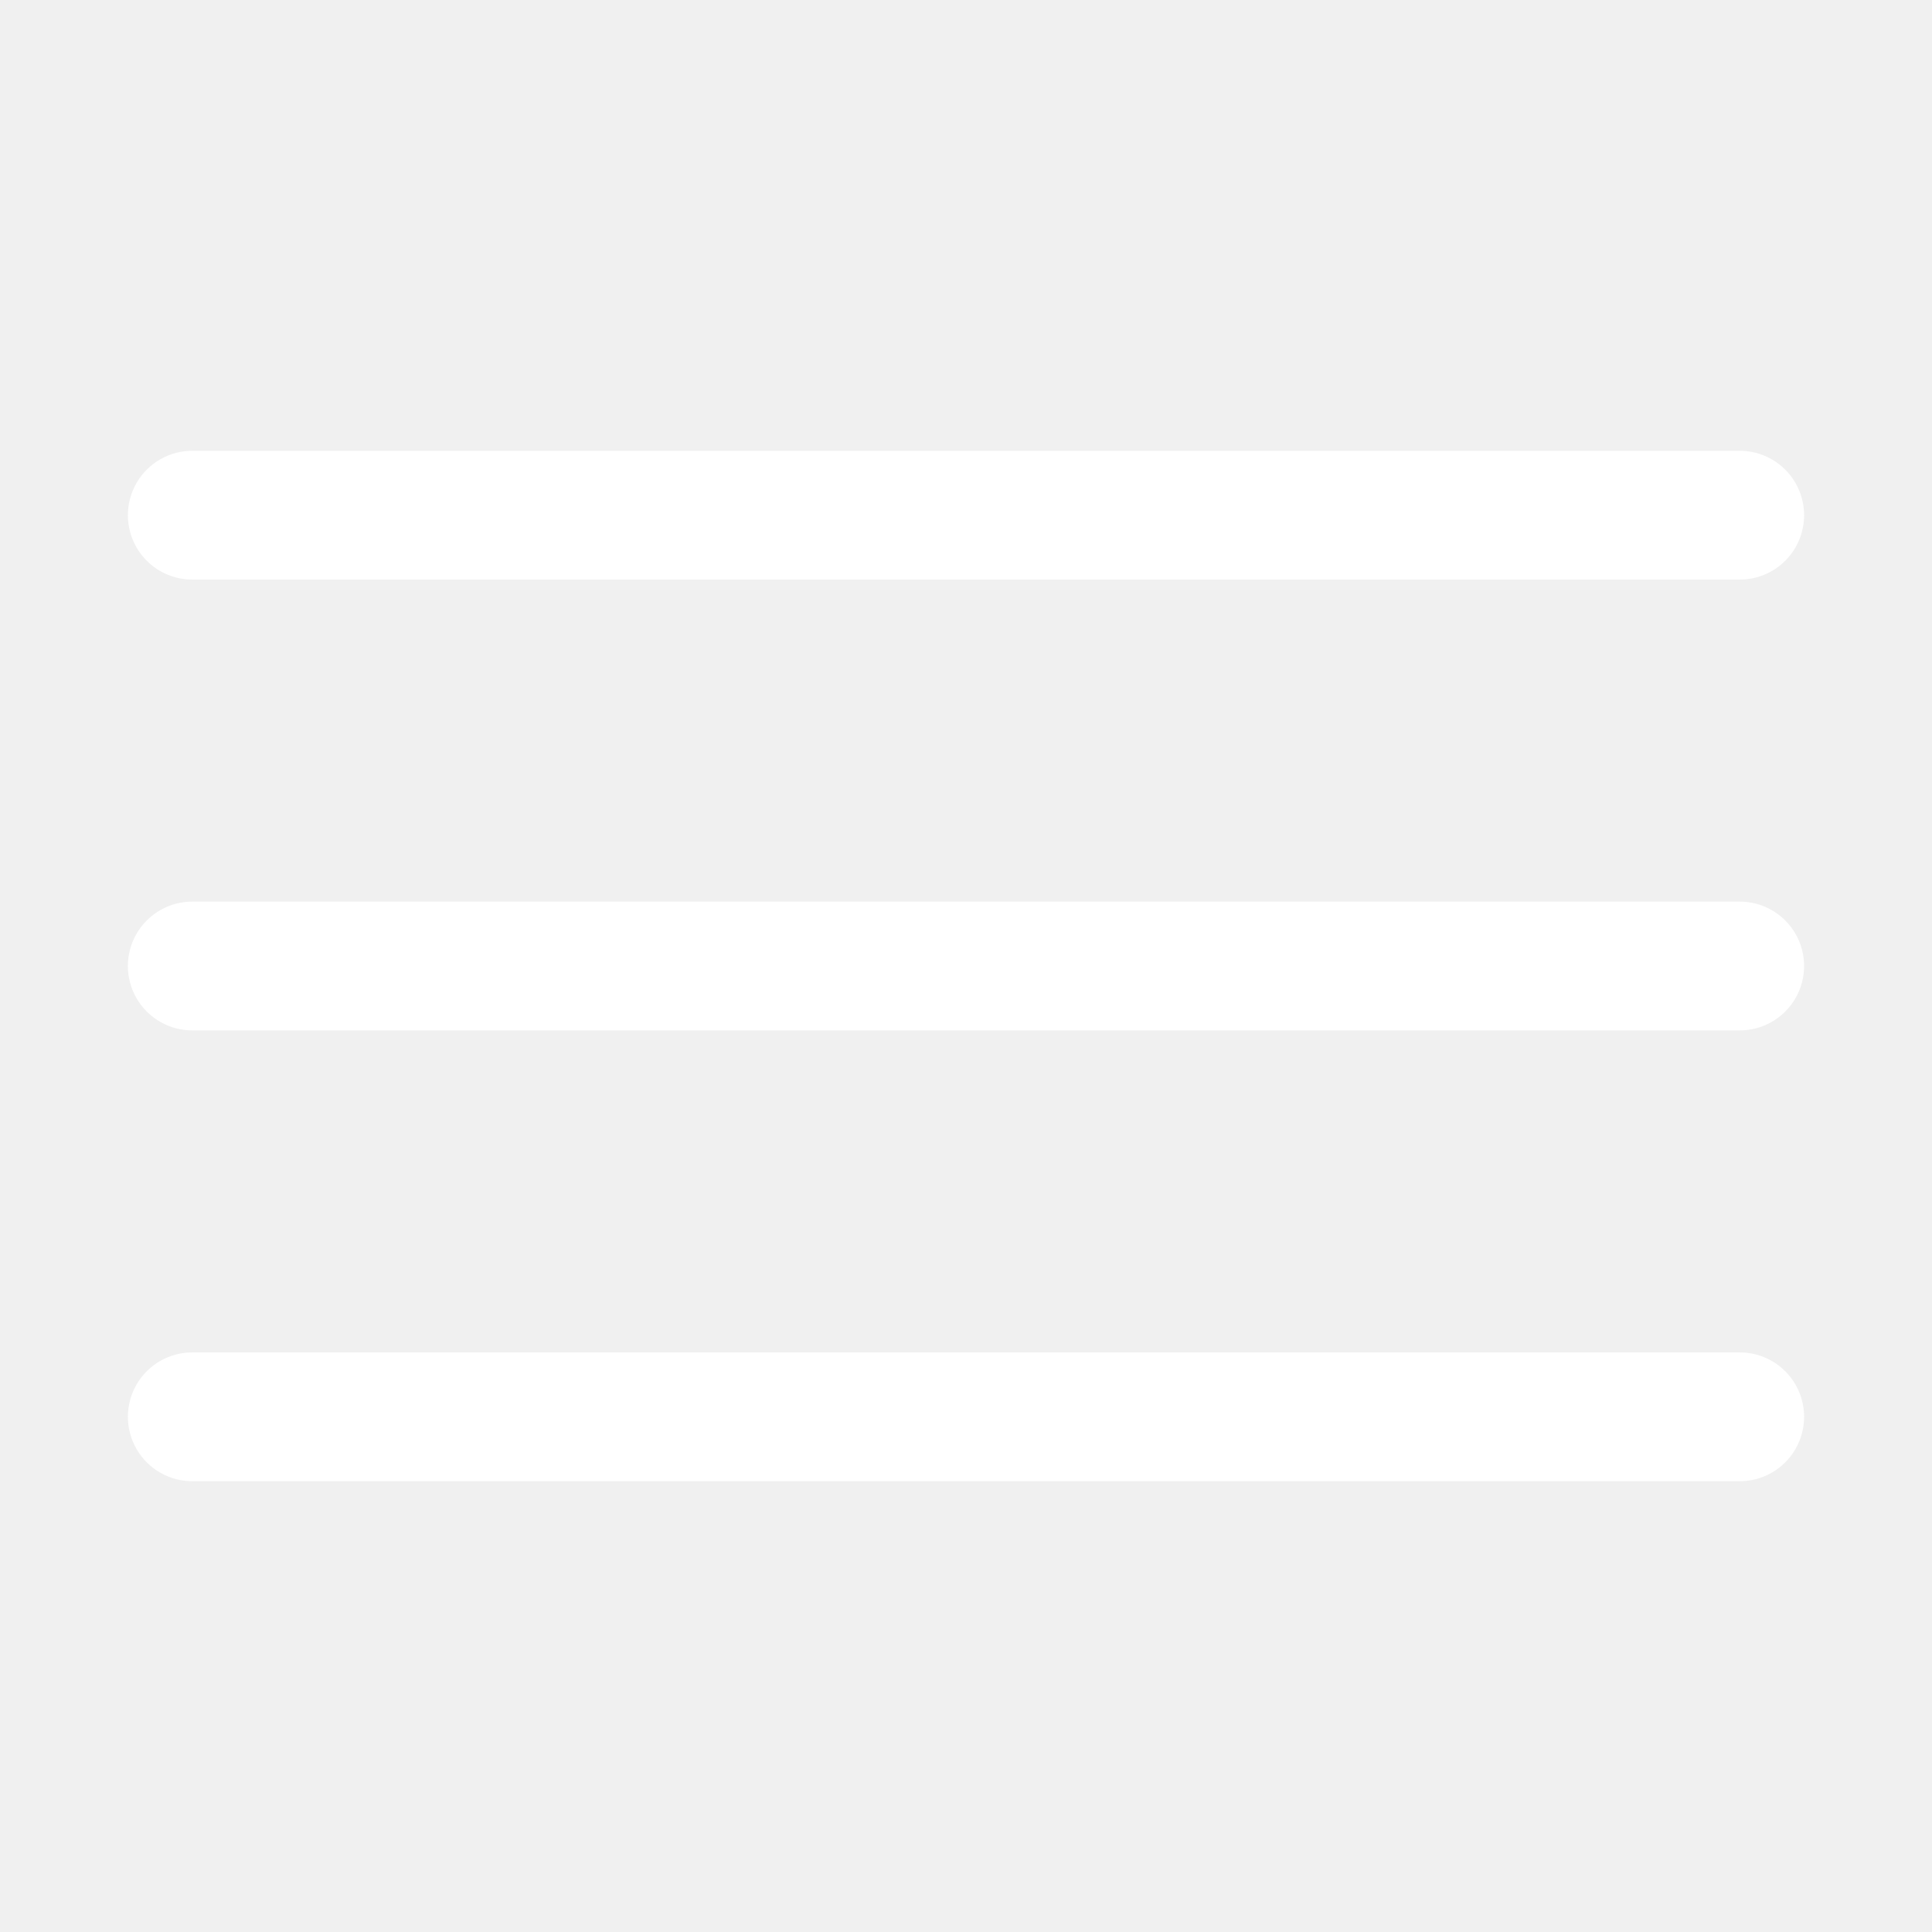
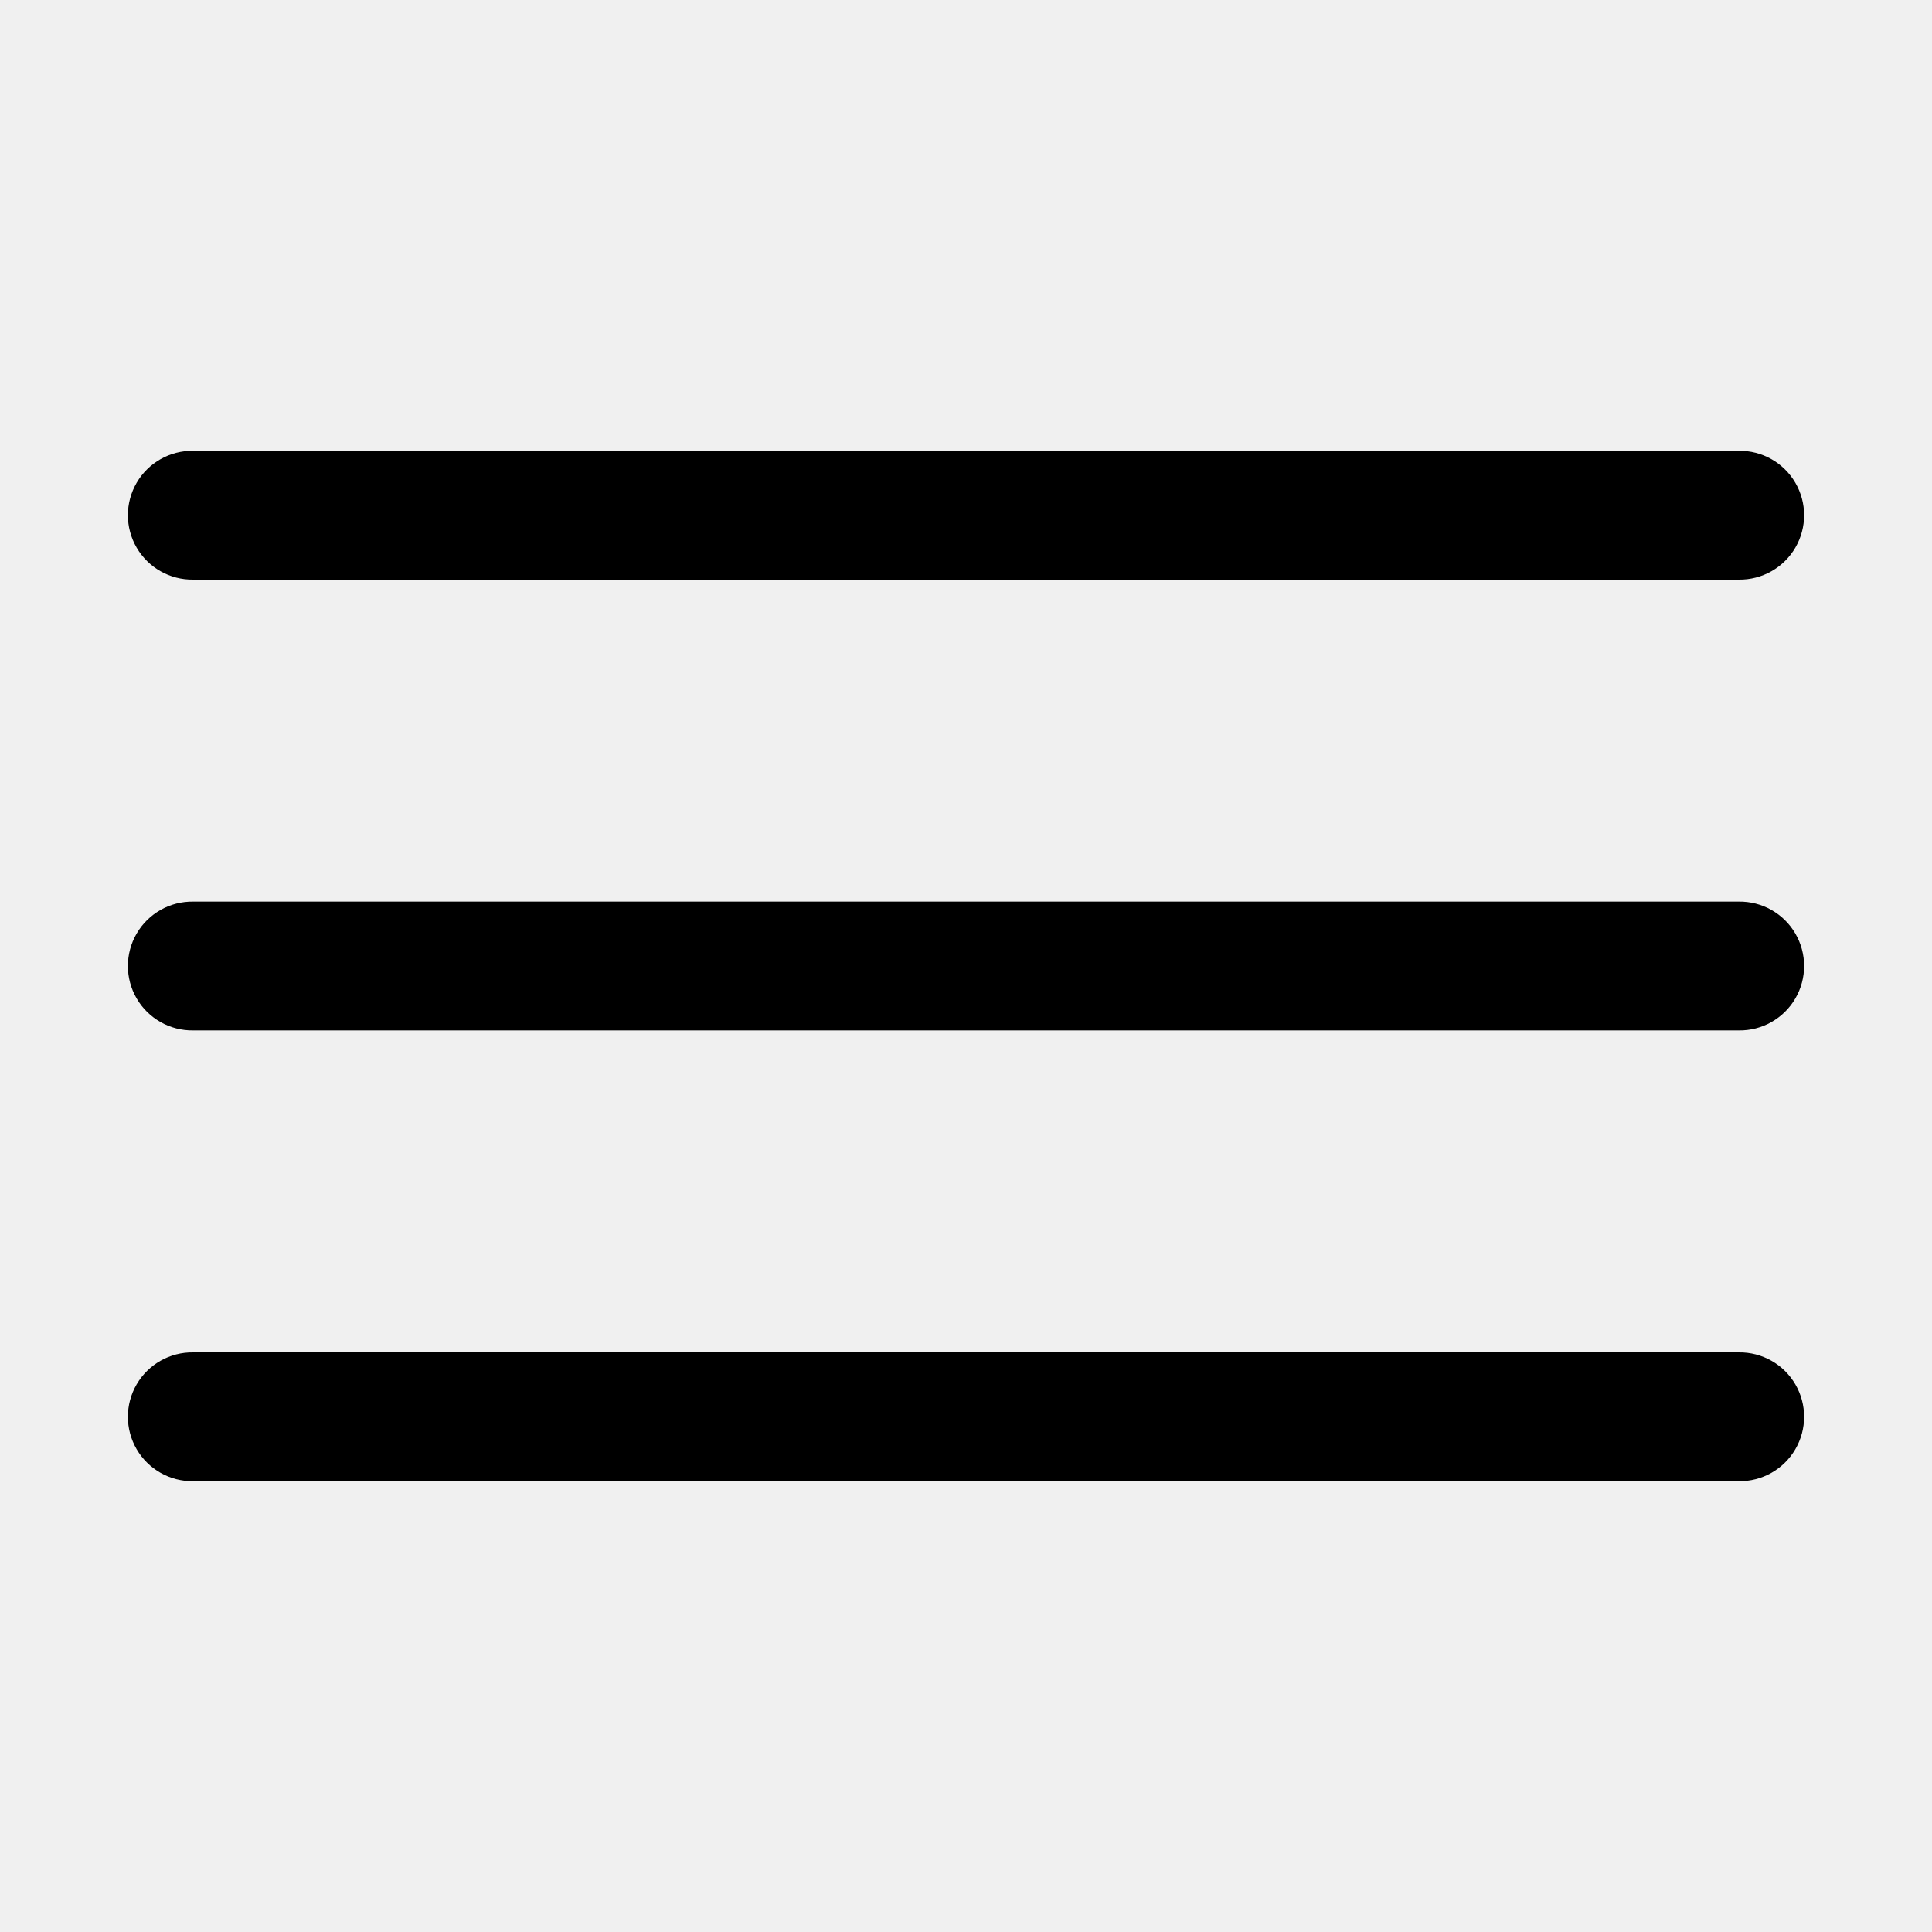
<svg xmlns="http://www.w3.org/2000/svg" x="0px" y="0px" width="16" height="16" viewBox="0 0 172 172" style=" fill:#000000;">
  <g fill="none" fill-rule="nonzero" stroke="none" stroke-width="1" stroke-linecap="butt" stroke-linejoin="miter" stroke-miterlimit="10" stroke-dasharray="" stroke-dashoffset="0" font-family="none" font-weight="none" font-size="none" text-anchor="none" style="mix-blend-mode: normal">
    <path d="M0,172v-172h172v172z" fill="none" />
-     <g fill="#ffffff">
+     <g fill="#000000">
      <path d="M17.2,40.133c-2.068,-0.029 -3.991,1.057 -5.033,2.843c-1.042,1.786 -1.042,3.995 0,5.781c1.042,1.786 2.966,2.872 5.033,2.843h137.6c2.068,0.029 3.991,-1.057 5.033,-2.843c1.042,-1.786 1.042,-3.995 0,-5.781c-1.042,-1.786 -2.966,-2.872 -5.033,-2.843zM17.2,80.267c-2.068,-0.029 -3.991,1.057 -5.033,2.843c-1.042,1.786 -1.042,3.995 0,5.781c1.042,1.786 2.966,2.872 5.033,2.843h137.6c2.068,0.029 3.991,-1.057 5.033,-2.843c1.042,-1.786 1.042,-3.995 0,-5.781c-1.042,-1.786 -2.966,-2.872 -5.033,-2.843zM17.2,120.4c-2.068,-0.029 -3.991,1.057 -5.033,2.843c-1.042,1.786 -1.042,3.995 0,5.781c1.042,1.786 2.966,2.872 5.033,2.843h137.6c2.068,0.029 3.991,-1.057 5.033,-2.843c1.042,-1.786 1.042,-3.995 0,-5.781c-1.042,-1.786 -2.966,-2.872 -5.033,-2.843z" />
    </g>
  </g>
</svg>
